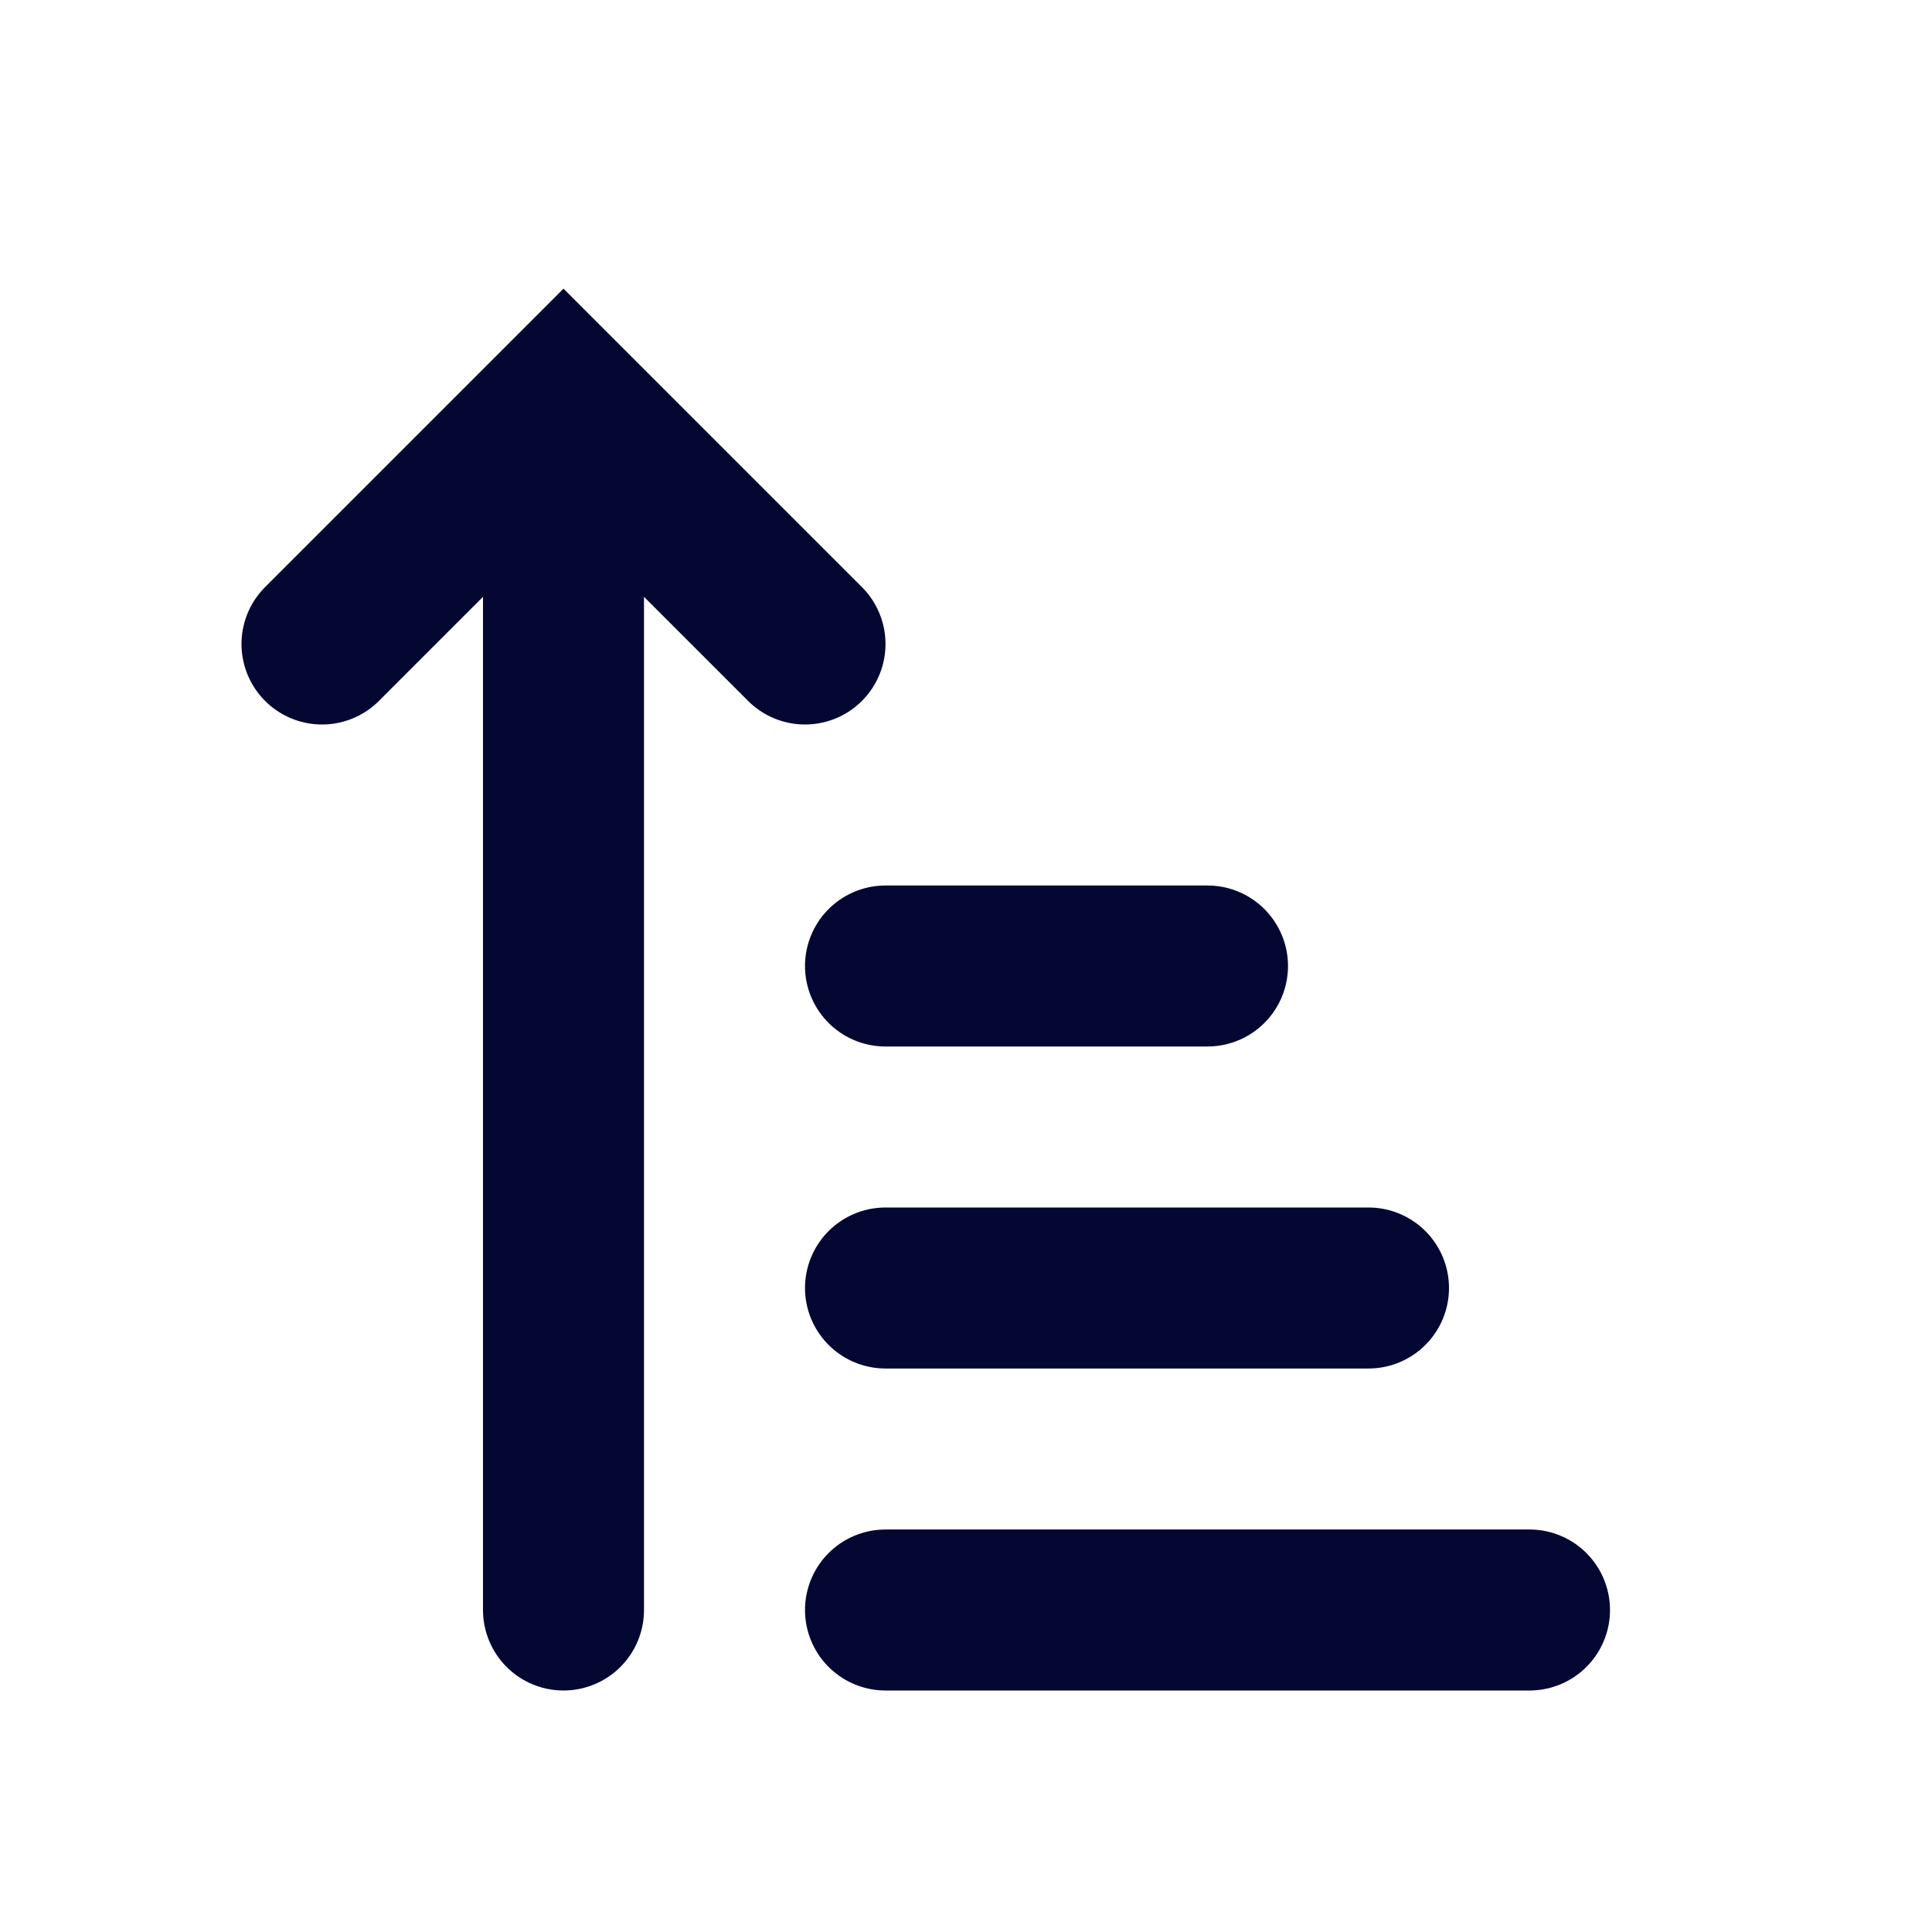
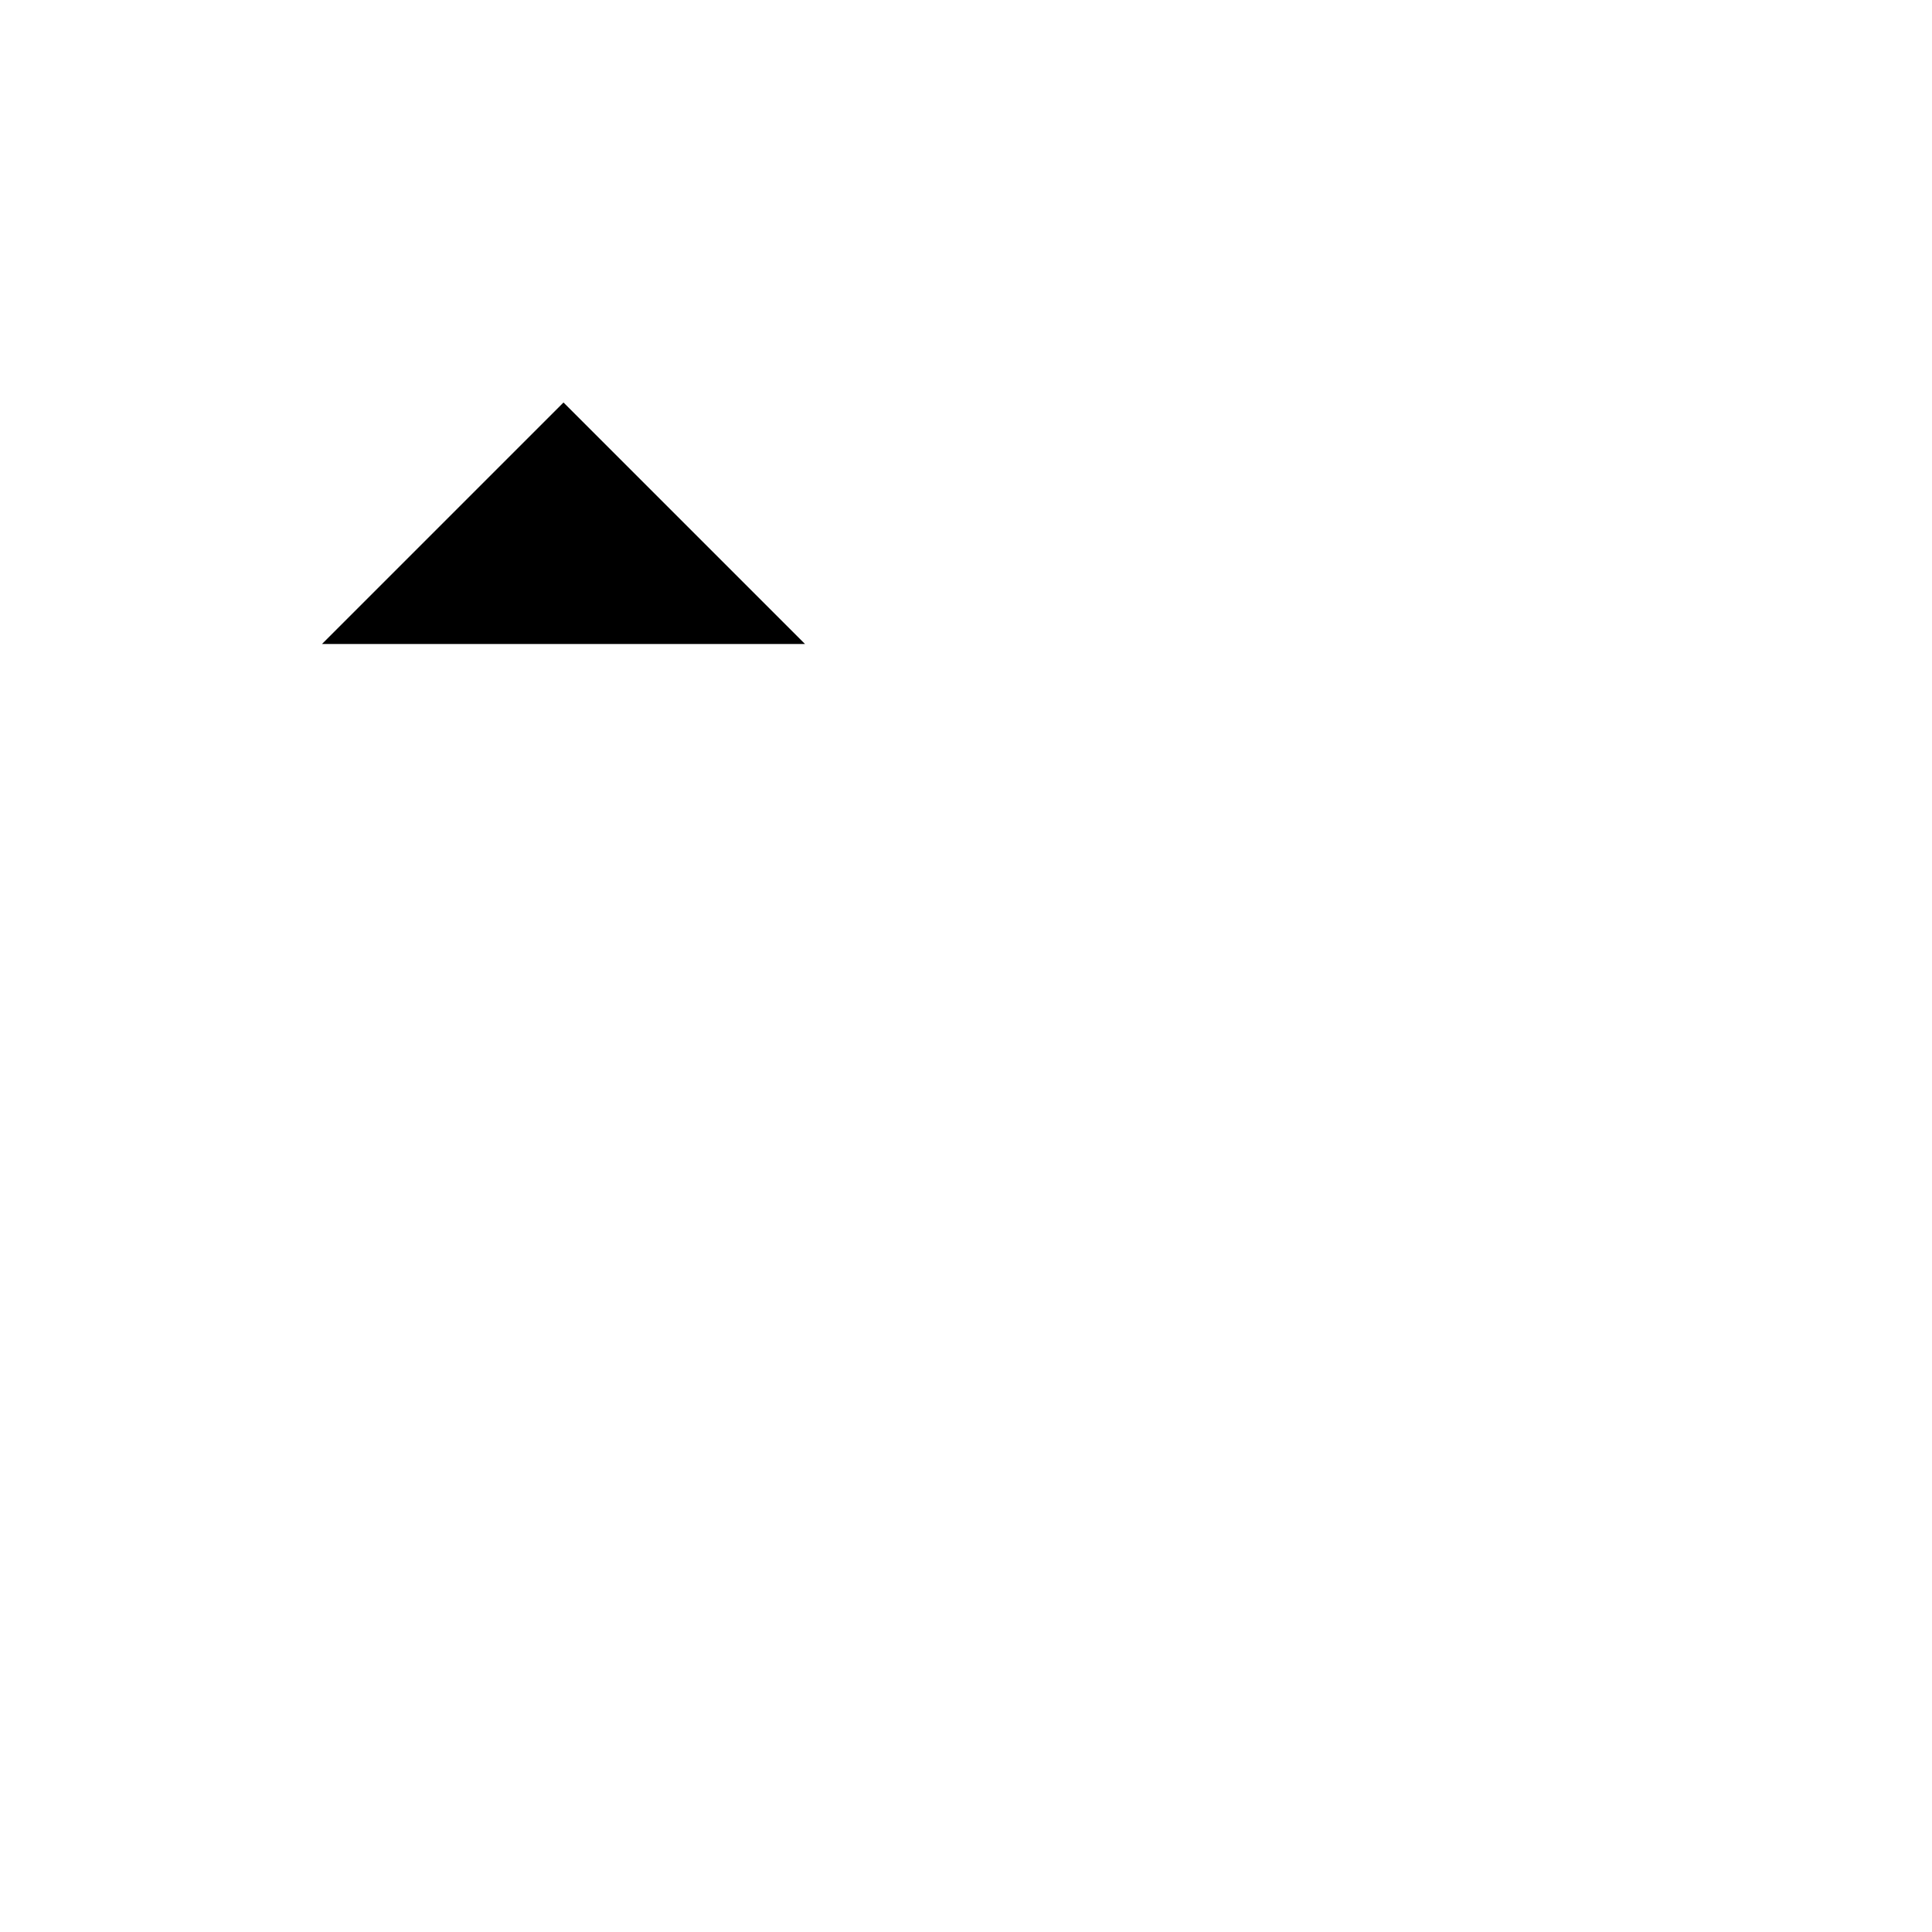
- <svg xmlns="http://www.w3.org/2000/svg" width="24" height="24" viewBox="0 0 24 24" fill="none">
-   <path d="M11 16H17" stroke="#050733" stroke-width="2" stroke-linecap="round" />
-   <path d="M11 20H19" stroke="#050733" stroke-width="2" stroke-linecap="round" />
-   <path d="M11 12H15" stroke="#050733" stroke-width="2" stroke-linecap="round" />
-   <path d="M4 8L7 5L10 8" stroke="#050733" stroke-width="2" stroke-linecap="round" />
-   <path d="M7 20L7 6" stroke="#050733" stroke-width="2" stroke-linecap="round" />
+ <svg xmlns="http://www.w3.org/2000/svg" width="24" height="24" viewBox="0 0 24 24">
+   <path d="M11 16H17" />
+   <path d="M11 20H19" />
+   <path d="M11 12H15" />
+   <path d="M4 8L7 5L10 8" />
+   <path d="M7 20L7 6" />
</svg>
